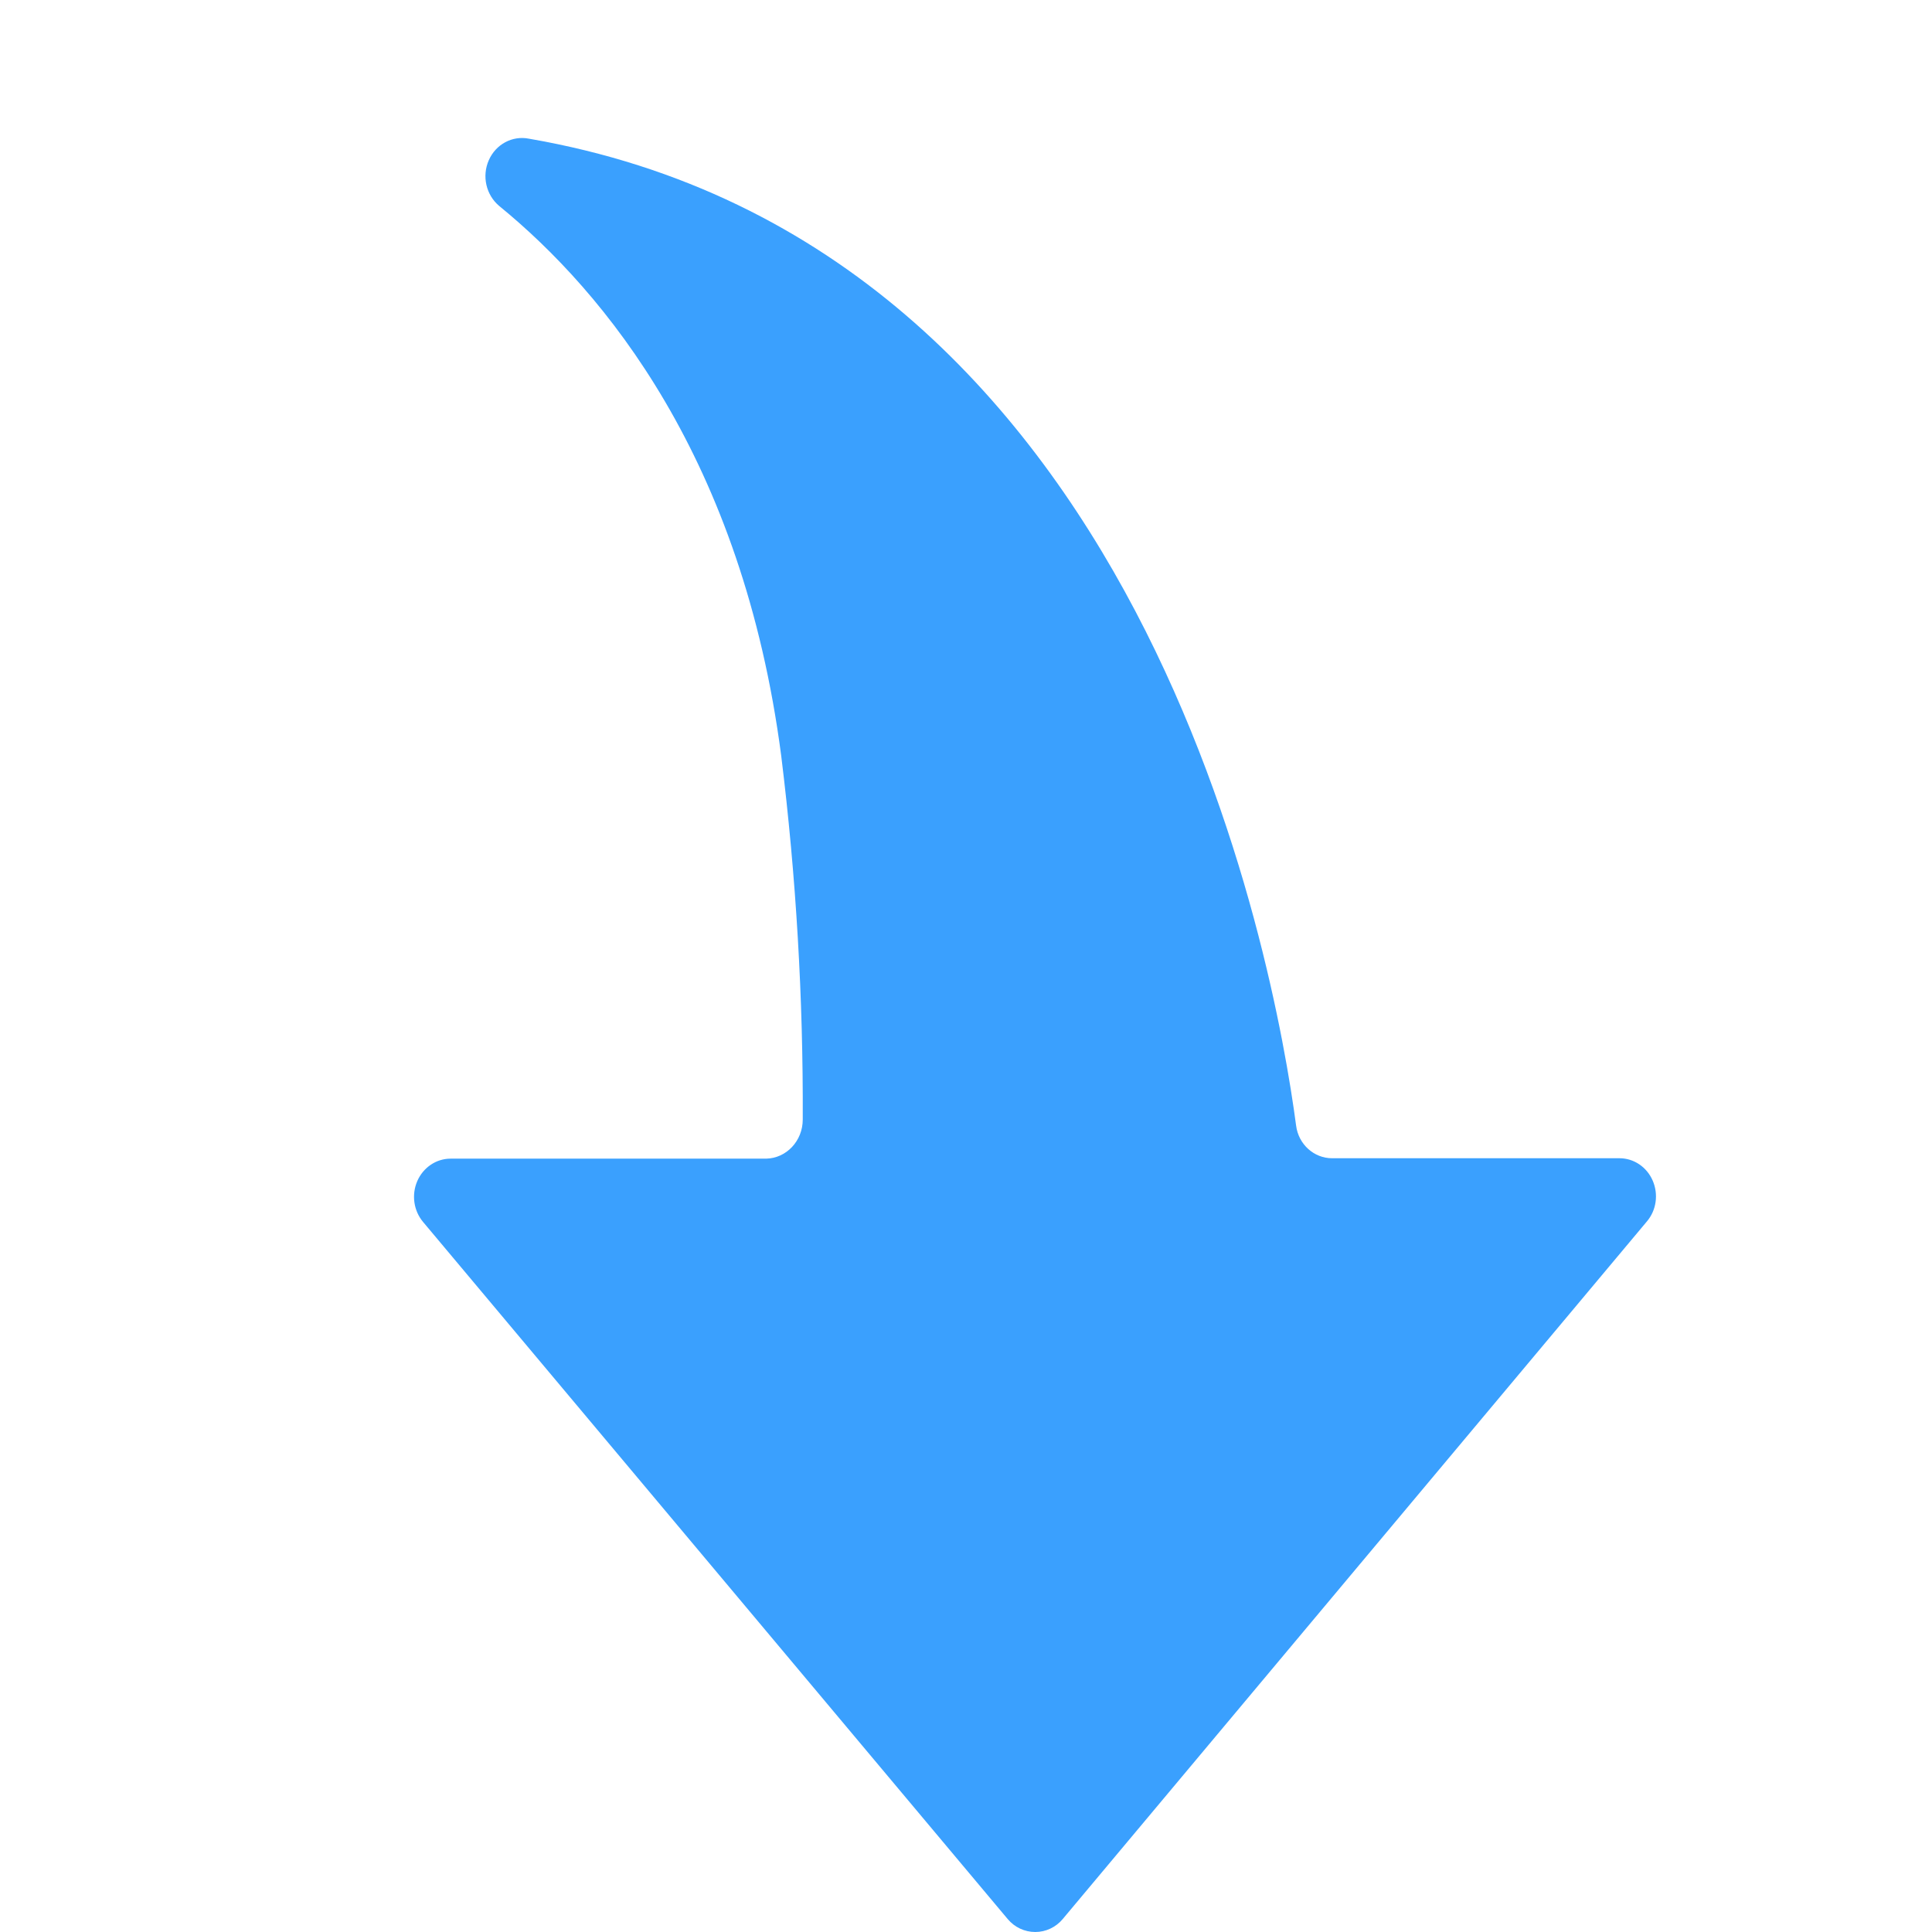
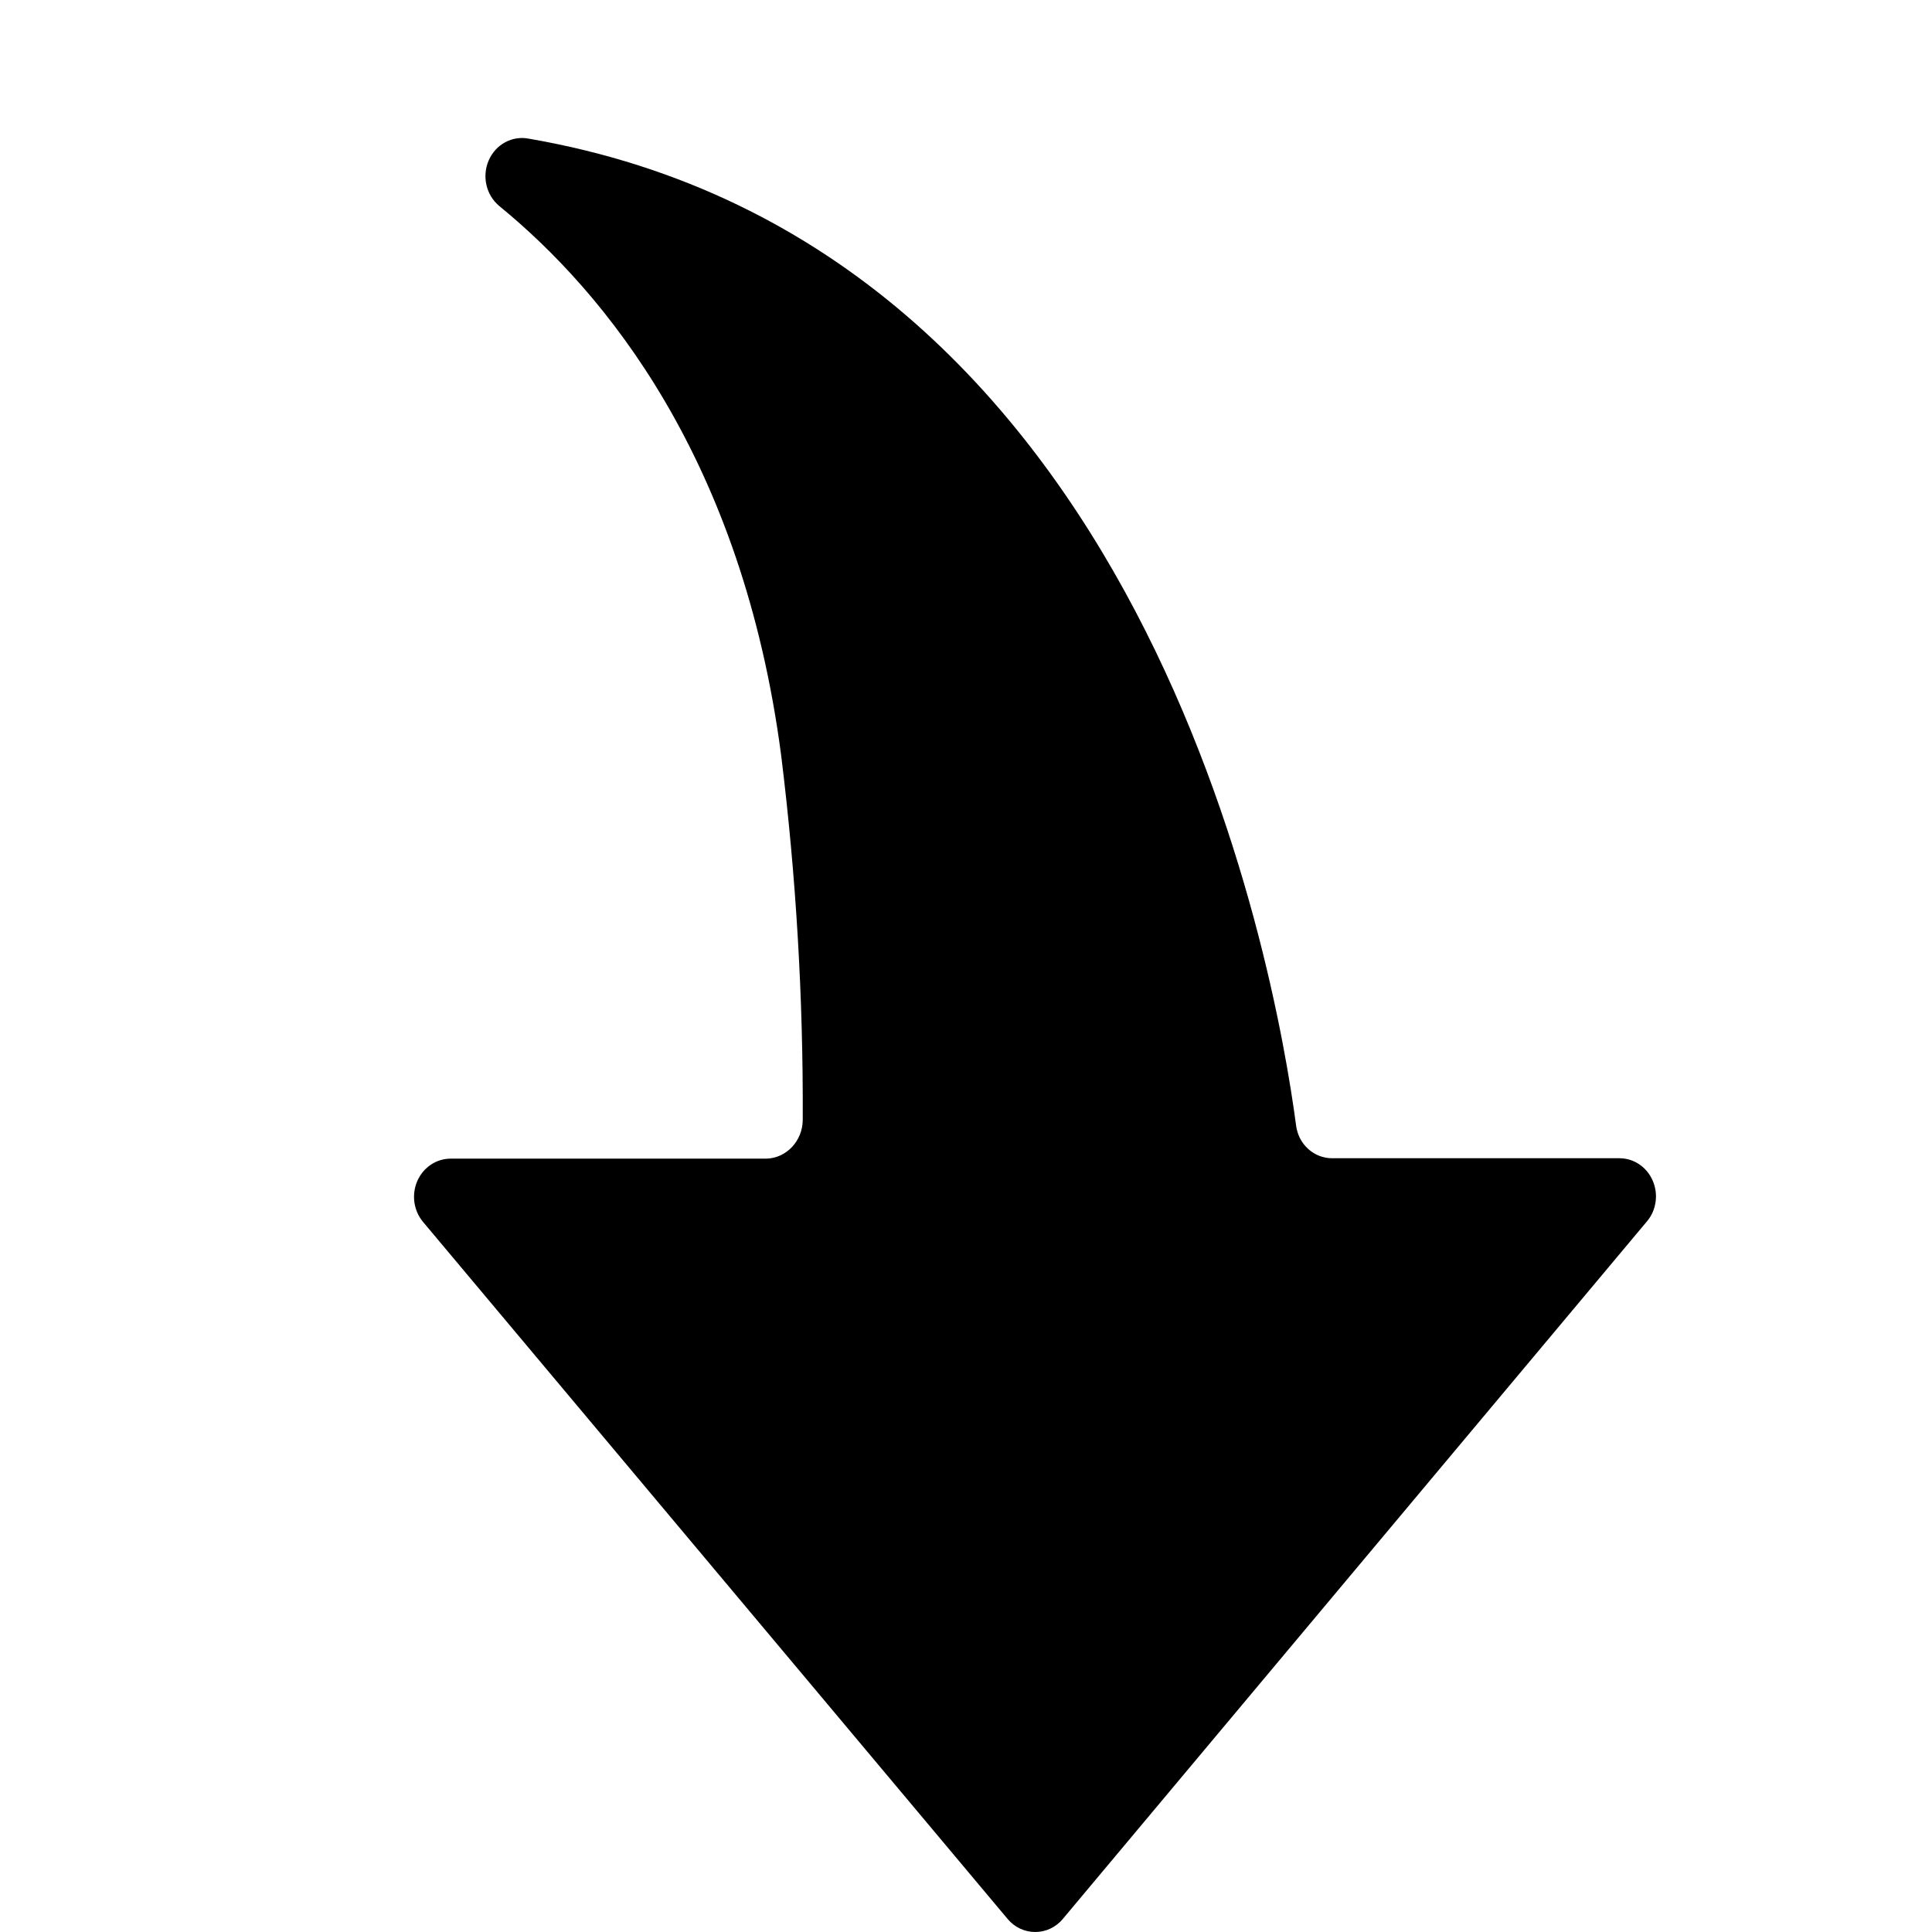
- <svg xmlns="http://www.w3.org/2000/svg" width="14px" height="14px" viewBox="0 0 14 14" version="1.1">
+ <svg xmlns="http://www.w3.org/2000/svg" class="icon" fill="currentColor" width="14px" height="14px" viewBox="0 0 14 14" version="1.1">
  <g id="页面-1" stroke="none" stroke-width="1" fill="none" fill-rule="evenodd">
    <g id="交互状态和切图" transform="translate(-330, -338)">
      <g id="icon_decline" transform="translate(330, 338)">
-         <g id="shangsheng" transform="translate(3, 1)" fill="#3AA0FE" fill-rule="nonzero">
+         <g id="shangsheng" transform="translate(3, 1)" fill="currentColor" fill-rule="nonzero">
          <path d="M4.701,0.094 L8.934,5.149 C9.003,5.23 9.019,5.346 8.976,5.445 C8.933,5.544 8.839,5.607 8.735,5.607 L6.654,5.607 C6.522,5.606 6.409,5.708 6.392,5.844 C6.236,7.021 5.294,12.225 0.833,12.995 C0.713,13.019 0.593,12.955 0.542,12.839 C0.491,12.724 0.522,12.587 0.618,12.507 C1.382,11.883 2.38,10.674 2.661,8.523 C2.769,7.648 2.821,6.768 2.817,5.887 C2.817,5.733 2.699,5.607 2.552,5.604 L0.265,5.604 C0.161,5.604 0.067,5.54 0.024,5.442 C-0.019,5.343 -0.003,5.227 0.066,5.145 L4.302,0.094 C4.352,0.034 4.425,0 4.502,0 C4.578,0 4.651,0.034 4.701,0.094 Z" id="路径" transform="translate(4.5, 6.5) scale(1, -1) translate(-4.5, -6.5) " />
        </g>
-         <rect id="矩形" fill-opacity="0" fill="#D8D8D8" transform="translate(7, 7) scale(1, -1) translate(-7, -7) " x="0" y="0" width="14" height="14" />
+         <rect id="矩形" fill-opacity="0" fill="currentColor" transform="translate(7, 7) scale(1, -1) translate(-7, -7) " x="0" y="0" width="14" height="14" />
      </g>
    </g>
  </g>
</svg>
